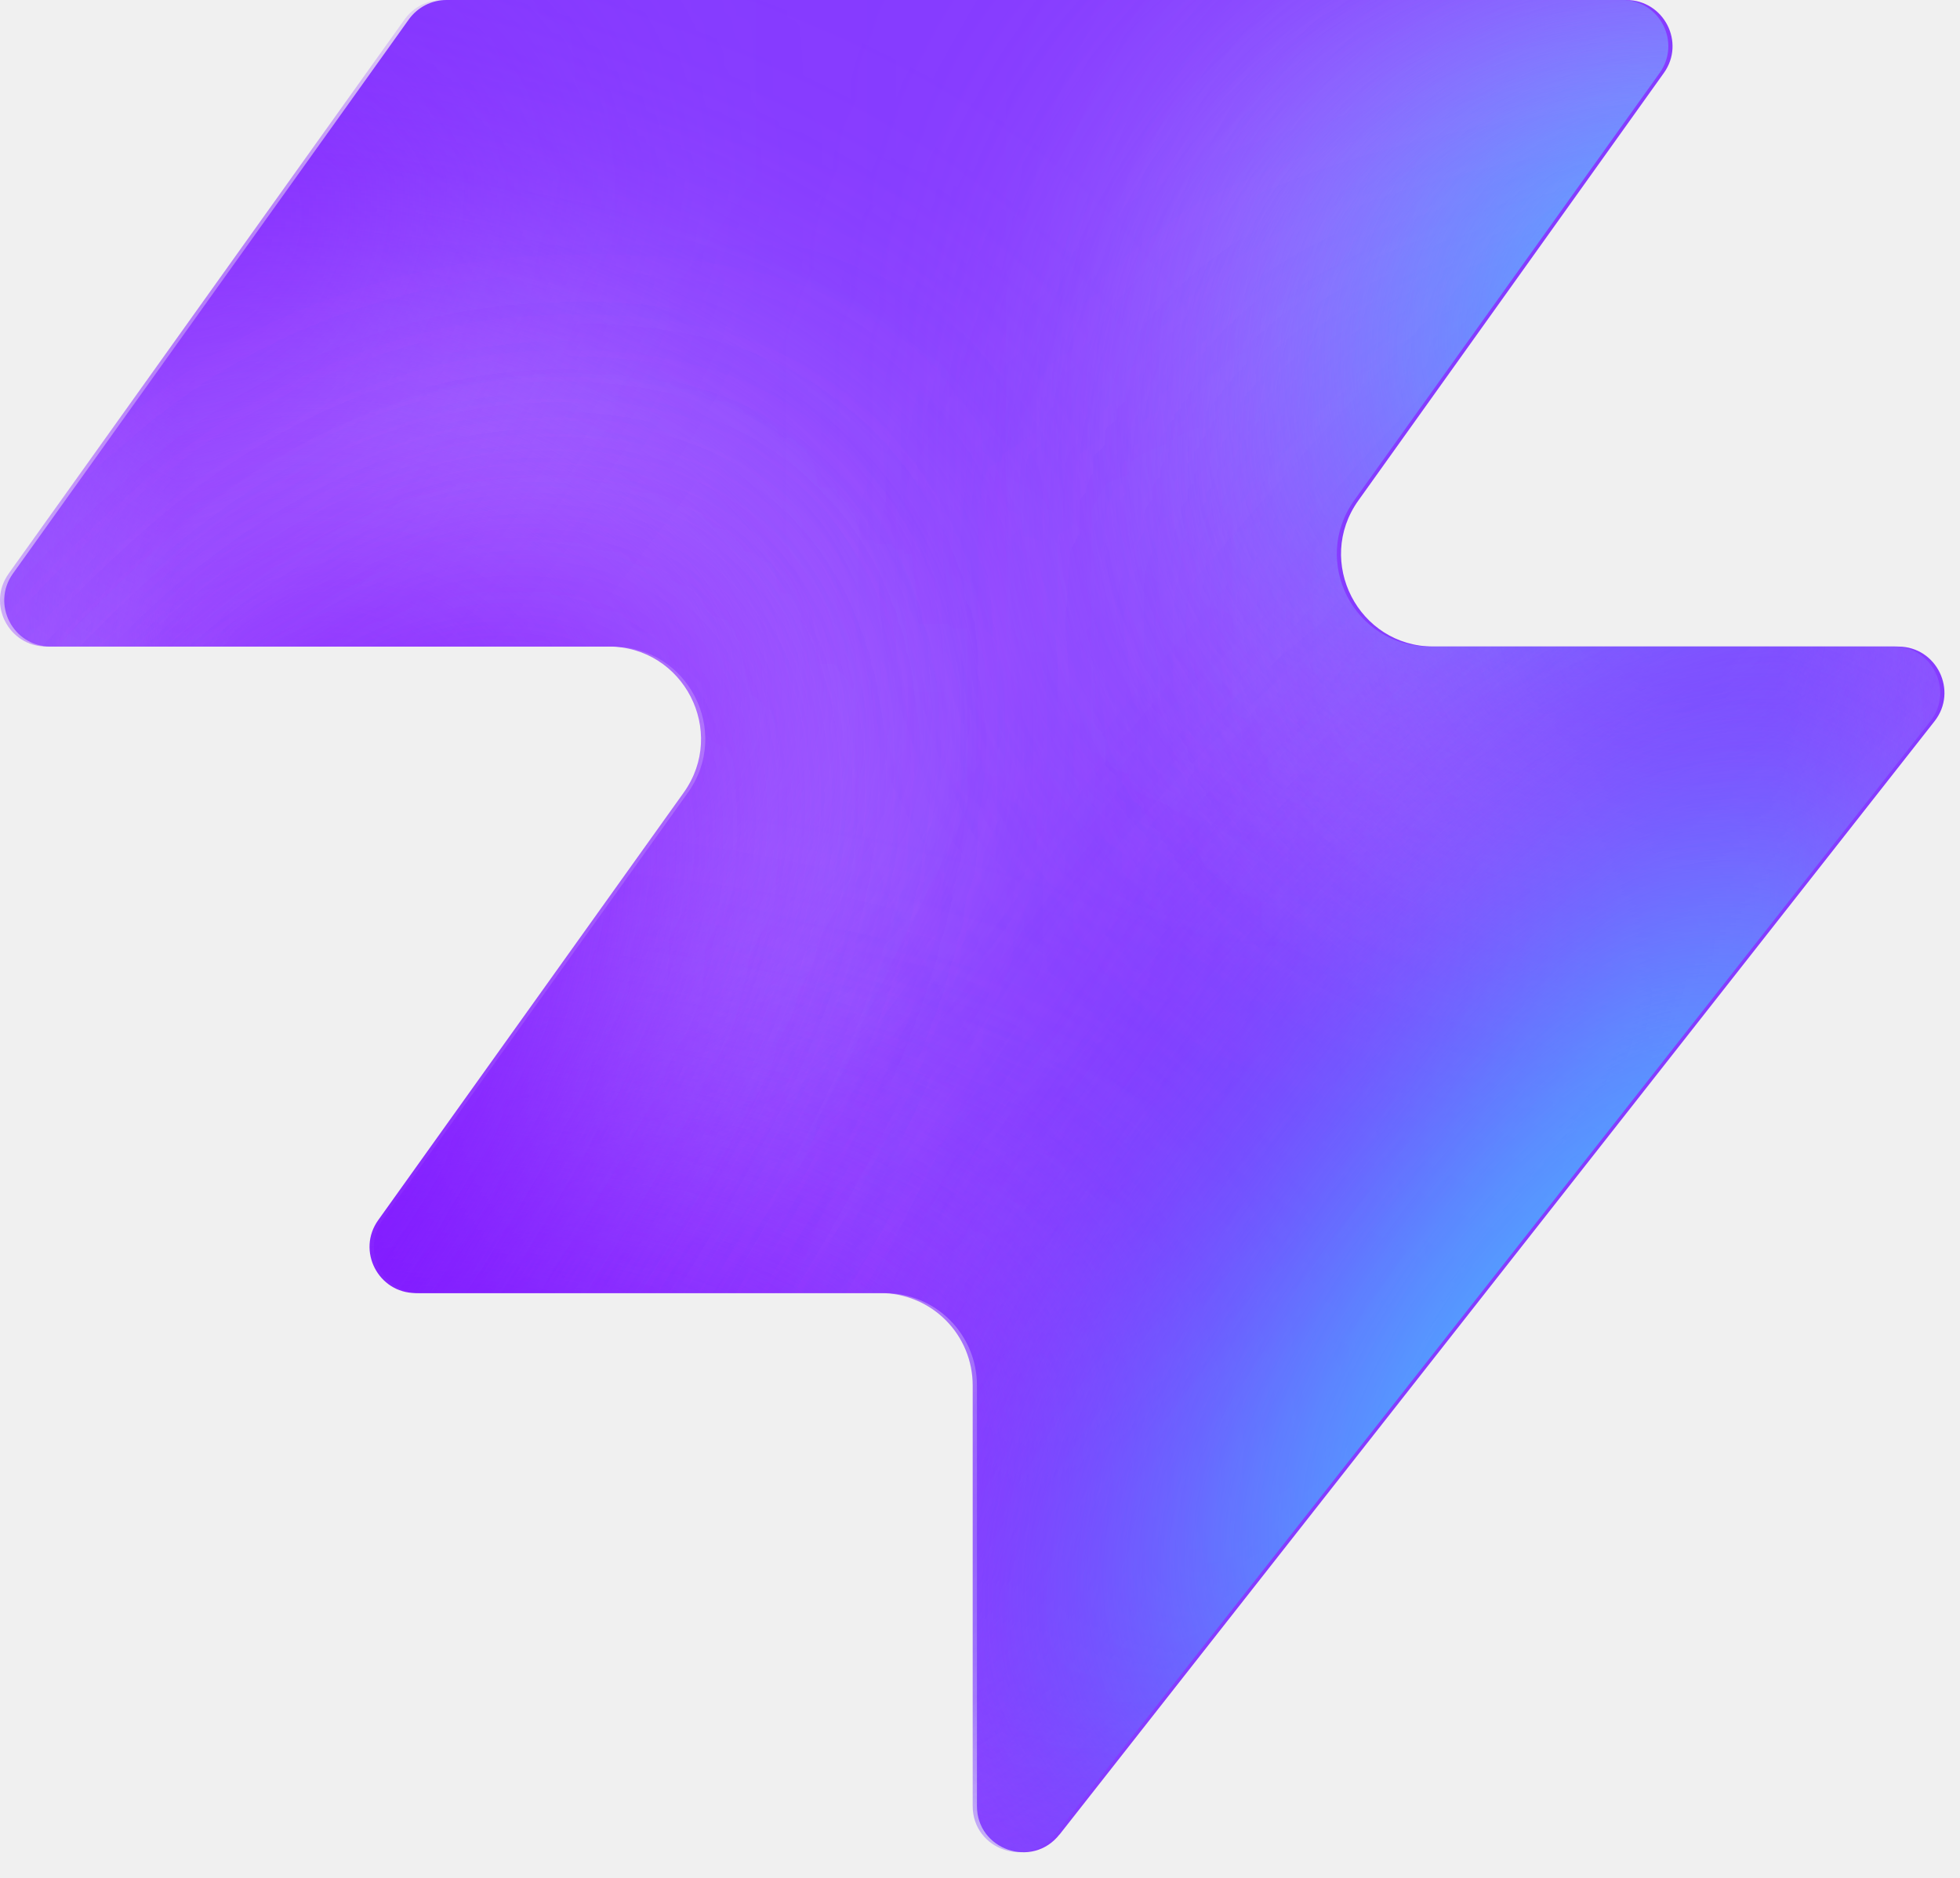
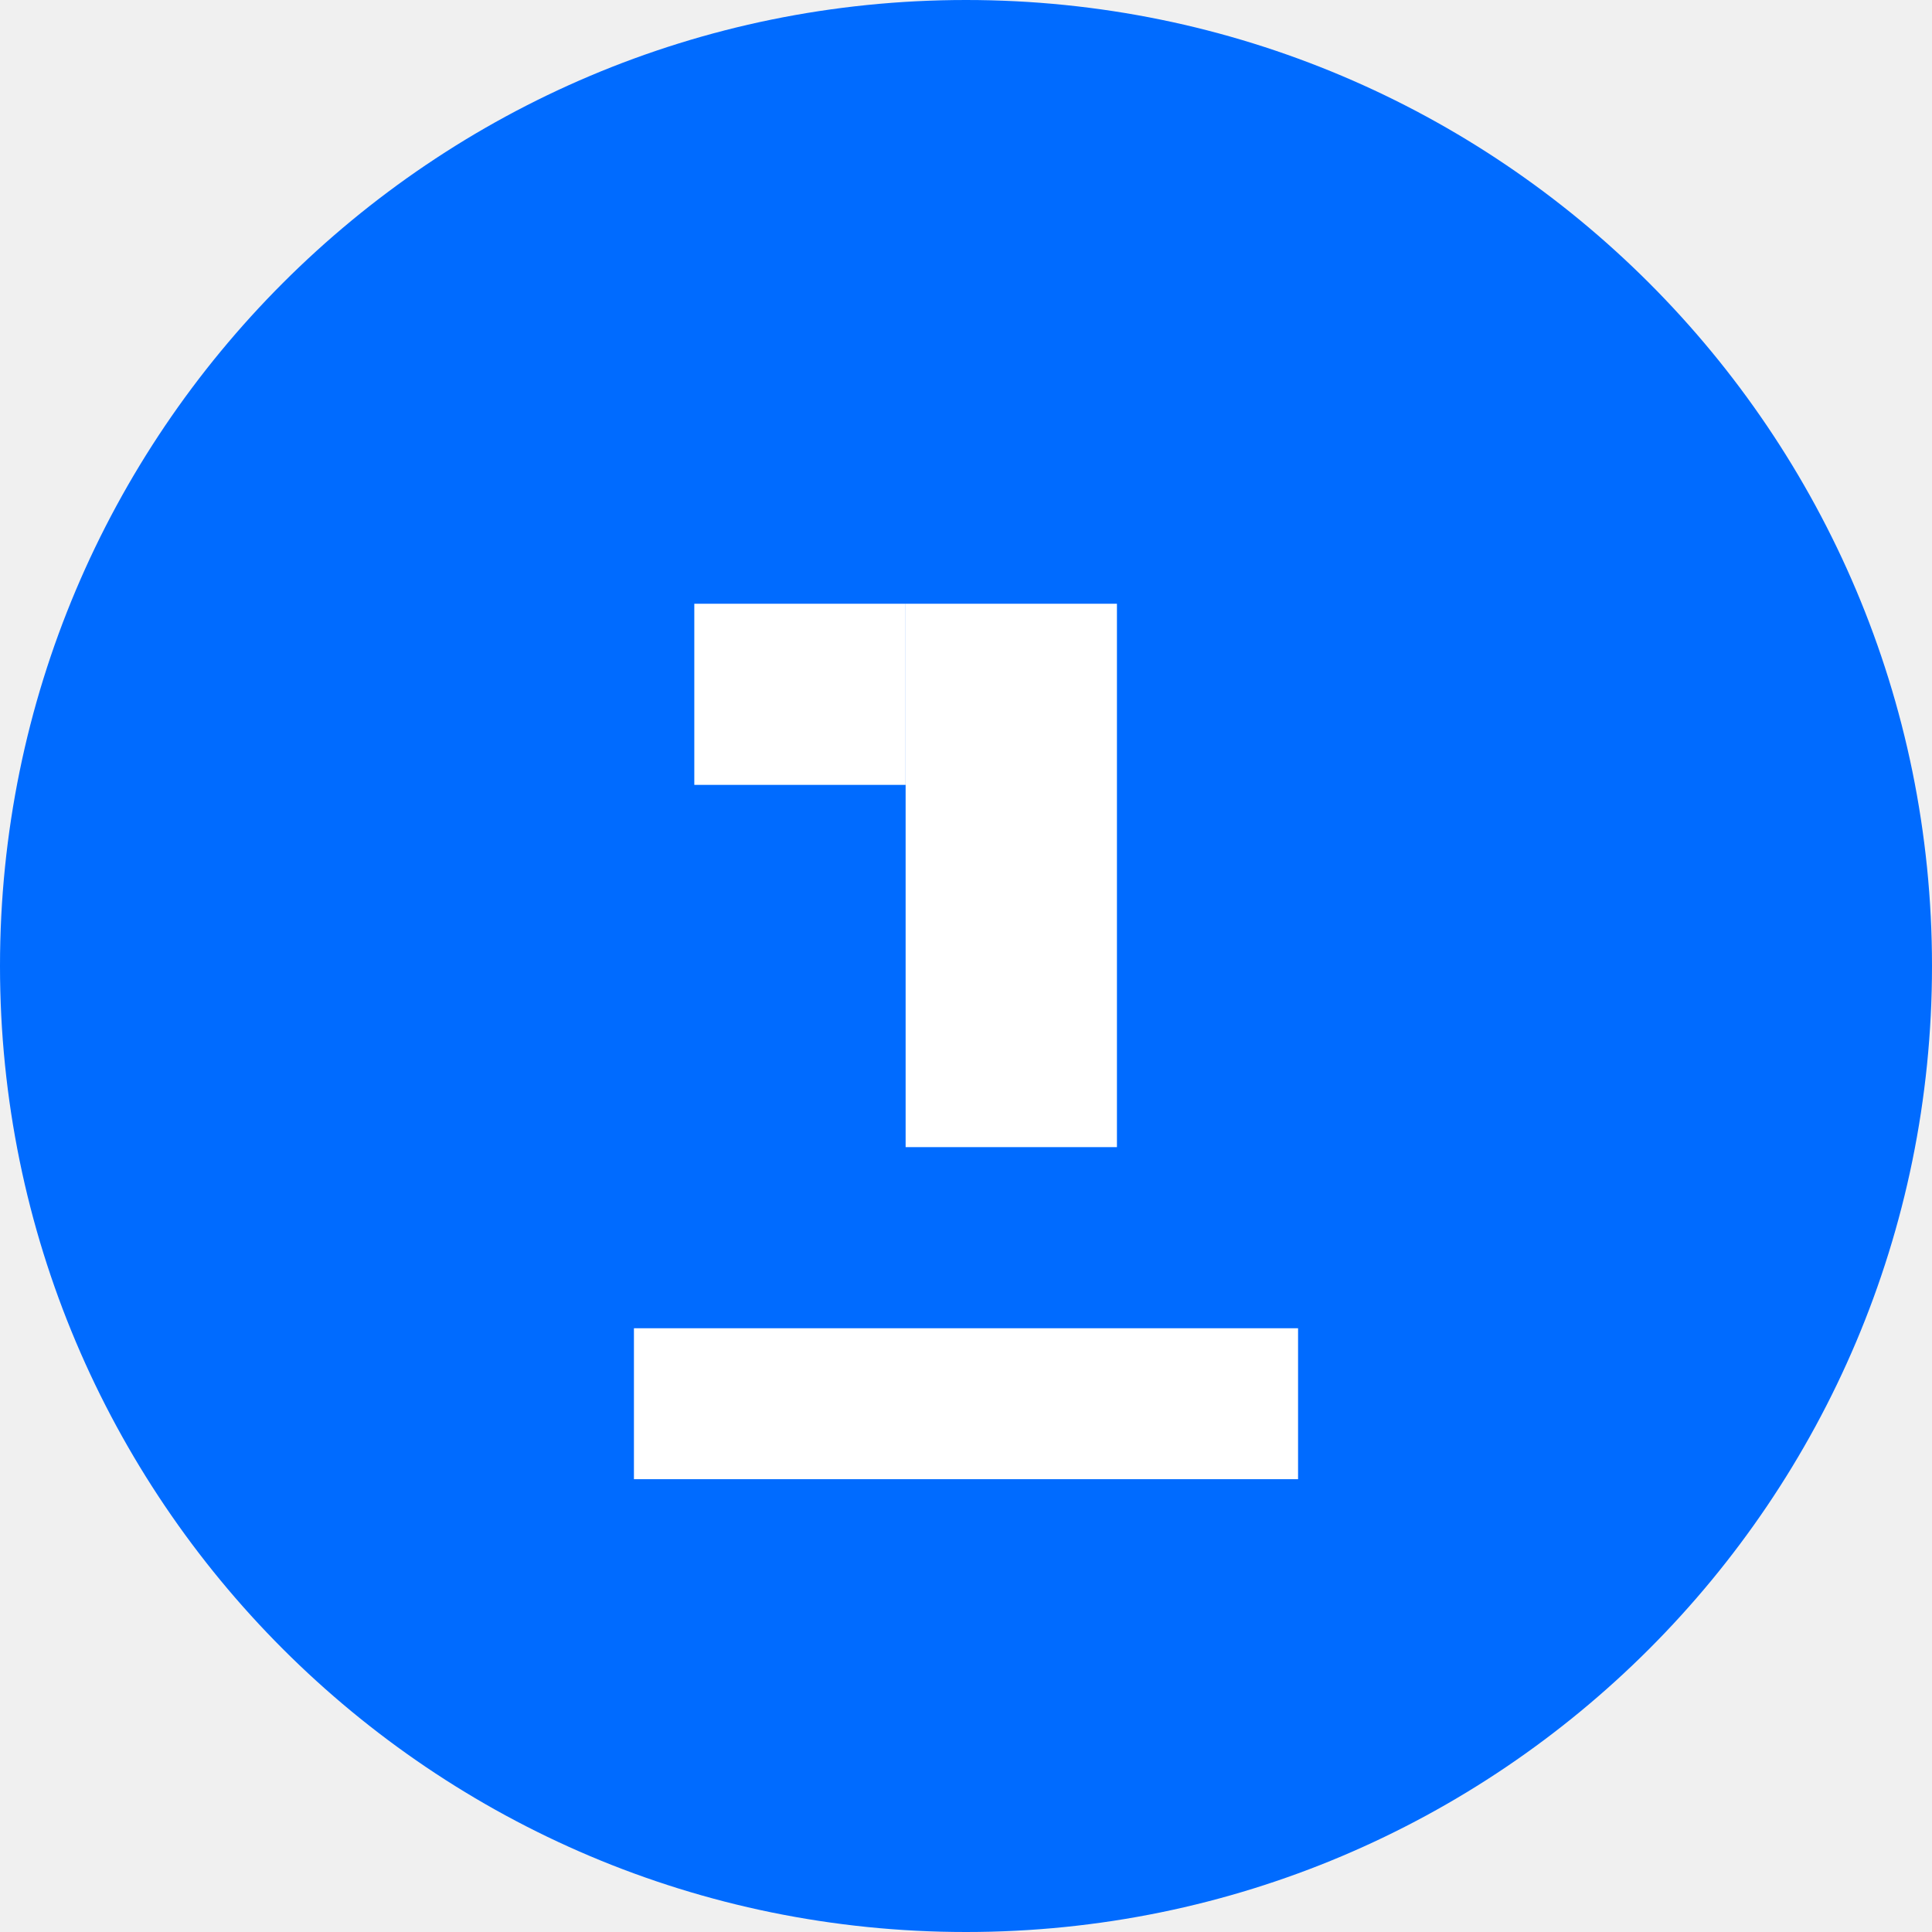
- <svg xmlns="http://www.w3.org/2000/svg" width="48" height="46" fill="none" viewBox="0 0 48 46">
-   <path fill="#863bff" d="M25.946 44.938c-.664.845-2.021.375-2.021-.698V33.937a2.26 2.26 0 0 0-2.262-2.262H10.287c-.92 0-1.456-1.04-.92-1.788l7.48-10.471c1.07-1.497 0-3.578-1.842-3.578H1.237c-.92 0-1.456-1.04-.92-1.788L10.013.474c.214-.297.556-.474.92-.474h28.894c.92 0 1.456 1.04.92 1.788l-7.48 10.471c-1.07 1.498 0 3.579 1.842 3.579h11.377c.943 0 1.473 1.088.89 1.83L25.947 44.94z" style="fill:#863bff;fill:color(display-p3 .525 .23 1);fill-opacity:1" />
-   <mask id="a" width="48" height="46" x="0" y="0" maskUnits="userSpaceOnUse" style="mask-type:alpha">
-     <path fill="#000" d="M25.842 44.938c-.664.844-2.021.375-2.021-.698V33.937a2.26 2.26 0 0 0-2.262-2.262H10.183c-.92 0-1.456-1.04-.92-1.788l7.48-10.471c1.07-1.498 0-3.579-1.842-3.579H1.133c-.92 0-1.456-1.04-.92-1.787L9.91.473c.214-.297.556-.474.92-.474h28.894c.92 0 1.456 1.04.92 1.788l-7.48 10.471c-1.07 1.498 0 3.578 1.842 3.578h11.377c.943 0 1.473 1.088.89 1.832L25.843 44.94z" style="fill:#000;fill-opacity:1" />
-   </mask>
-   <g mask="url(#a)">
-     <g filter="url(#b)">
-       <ellipse cx="5.508" cy="14.704" fill="#ede6ff" rx="5.508" ry="14.704" style="fill:#ede6ff;fill:color(display-p3 .927 .903 1);fill-opacity:1" transform="matrix(.00324 1 1 -.00324 -4.47 31.516)" />
-     </g>
-     <g filter="url(#c)">
-       <ellipse cx="10.399" cy="29.851" fill="#ede6ff" rx="10.399" ry="29.851" style="fill:#ede6ff;fill:color(display-p3 .927 .903 1);fill-opacity:1" transform="matrix(.00324 1 1 -.00324 -39.328 7.883)" />
-     </g>
-     <g filter="url(#d)">
-       <ellipse cx="5.508" cy="30.487" fill="#7e14ff" rx="5.508" ry="30.487" style="fill:#7e14ff;fill:color(display-p3 .492 .077 1);fill-opacity:1" transform="rotate(89.814 -25.913 -14.639)scale(1 -1)" />
-     </g>
-     <g filter="url(#e)">
-       <ellipse cx="5.508" cy="30.599" fill="#7e14ff" rx="5.508" ry="30.599" style="fill:#7e14ff;fill:color(display-p3 .492 .077 1);fill-opacity:1" transform="rotate(89.814 -32.644 -3.334)scale(1 -1)" />
-     </g>
-     <g filter="url(#f)">
-       <ellipse cx="5.508" cy="30.599" fill="#7e14ff" rx="5.508" ry="30.599" style="fill:#7e14ff;fill:color(display-p3 .492 .077 1);fill-opacity:1" transform="matrix(.00324 1 1 -.00324 -34.34 30.47)" />
-     </g>
-     <g filter="url(#g)">
-       <ellipse cx="14.072" cy="22.078" fill="#ede6ff" rx="14.072" ry="22.078" style="fill:#ede6ff;fill:color(display-p3 .927 .903 1);fill-opacity:1" transform="rotate(93.35 24.506 48.493)scale(-1 1)" />
-     </g>
-     <g filter="url(#h)">
-       <ellipse cx="3.47" cy="21.501" fill="#7e14ff" rx="3.47" ry="21.501" style="fill:#7e14ff;fill:color(display-p3 .492 .077 1);fill-opacity:1" transform="rotate(89.009 28.708 47.59)scale(-1 1)" />
-     </g>
-     <g filter="url(#i)">
-       <ellipse cx="3.47" cy="21.501" fill="#7e14ff" rx="3.47" ry="21.501" style="fill:#7e14ff;fill:color(display-p3 .492 .077 1);fill-opacity:1" transform="rotate(89.009 28.708 47.59)scale(-1 1)" />
-     </g>
-     <g filter="url(#j)">
-       <ellipse cx=".387" cy="8.972" fill="#7e14ff" rx="4.407" ry="29.108" style="fill:#7e14ff;fill:color(display-p3 .492 .077 1);fill-opacity:1" transform="rotate(39.51 .387 8.972)" />
-     </g>
-     <g filter="url(#k)">
-       <ellipse cx="47.523" cy="-6.092" fill="#7e14ff" rx="4.407" ry="29.108" style="fill:#7e14ff;fill:color(display-p3 .492 .077 1);fill-opacity:1" transform="rotate(37.892 47.523 -6.092)" />
-     </g>
-     <g filter="url(#l)">
-       <ellipse cx="41.412" cy="6.333" fill="#47bfff" rx="5.971" ry="9.665" style="fill:#47bfff;fill:color(display-p3 .28 .748 1);fill-opacity:1" transform="rotate(37.892 41.412 6.333)" />
-     </g>
-     <g filter="url(#m)">
-       <ellipse cx="-1.879" cy="38.332" fill="#7e14ff" rx="4.407" ry="29.108" style="fill:#7e14ff;fill:color(display-p3 .492 .077 1);fill-opacity:1" transform="rotate(37.892 -1.88 38.332)" />
-     </g>
-     <g filter="url(#n)">
-       <ellipse cx="-1.879" cy="38.332" fill="#7e14ff" rx="4.407" ry="29.108" style="fill:#7e14ff;fill:color(display-p3 .492 .077 1);fill-opacity:1" transform="rotate(37.892 -1.88 38.332)" />
-     </g>
-     <g filter="url(#o)">
-       <ellipse cx="35.651" cy="29.907" fill="#7e14ff" rx="4.407" ry="29.108" style="fill:#7e14ff;fill:color(display-p3 .492 .077 1);fill-opacity:1" transform="rotate(37.892 35.651 29.907)" />
-     </g>
-     <g filter="url(#p)">
-       <ellipse cx="38.418" cy="32.4" fill="#47bfff" rx="5.971" ry="15.297" style="fill:#47bfff;fill:color(display-p3 .28 .748 1);fill-opacity:1" transform="rotate(37.892 38.418 32.4)" />
-     </g>
-   </g>
-   <defs>
-     <filter id="b" width="60.045" height="41.654" x="-19.77" y="16.149" color-interpolation-filters="sRGB" filterUnits="userSpaceOnUse">
-       <feFlood flood-opacity="0" result="BackgroundImageFix" />
-       <feBlend in="SourceGraphic" in2="BackgroundImageFix" result="shape" />
-       <feGaussianBlur result="effect1_foregroundBlur_2002_17158" stdDeviation="7.659" />
-     </filter>
-     <filter id="c" width="90.34" height="51.437" x="-54.613" y="-7.533" color-interpolation-filters="sRGB" filterUnits="userSpaceOnUse">
-       <feFlood flood-opacity="0" result="BackgroundImageFix" />
-       <feBlend in="SourceGraphic" in2="BackgroundImageFix" result="shape" />
-       <feGaussianBlur result="effect1_foregroundBlur_2002_17158" stdDeviation="7.659" />
-     </filter>
-     <filter id="d" width="79.355" height="29.4" x="-49.64" y="2.03" color-interpolation-filters="sRGB" filterUnits="userSpaceOnUse">
-       <feFlood flood-opacity="0" result="BackgroundImageFix" />
-       <feBlend in="SourceGraphic" in2="BackgroundImageFix" result="shape" />
-       <feGaussianBlur result="effect1_foregroundBlur_2002_17158" stdDeviation="4.596" />
-     </filter>
-     <filter id="e" width="79.579" height="29.4" x="-45.045" y="20.029" color-interpolation-filters="sRGB" filterUnits="userSpaceOnUse">
-       <feFlood flood-opacity="0" result="BackgroundImageFix" />
-       <feBlend in="SourceGraphic" in2="BackgroundImageFix" result="shape" />
-       <feGaussianBlur result="effect1_foregroundBlur_2002_17158" stdDeviation="4.596" />
-     </filter>
-     <filter id="f" width="79.579" height="29.4" x="-43.513" y="21.178" color-interpolation-filters="sRGB" filterUnits="userSpaceOnUse">
-       <feFlood flood-opacity="0" result="BackgroundImageFix" />
-       <feBlend in="SourceGraphic" in2="BackgroundImageFix" result="shape" />
-       <feGaussianBlur result="effect1_foregroundBlur_2002_17158" stdDeviation="4.596" />
-     </filter>
-     <filter id="g" width="74.749" height="58.852" x="15.756" y="-17.901" color-interpolation-filters="sRGB" filterUnits="userSpaceOnUse">
-       <feFlood flood-opacity="0" result="BackgroundImageFix" />
-       <feBlend in="SourceGraphic" in2="BackgroundImageFix" result="shape" />
-       <feGaussianBlur result="effect1_foregroundBlur_2002_17158" stdDeviation="7.659" />
-     </filter>
-     <filter id="h" width="61.377" height="25.362" x="23.548" y="2.284" color-interpolation-filters="sRGB" filterUnits="userSpaceOnUse">
-       <feFlood flood-opacity="0" result="BackgroundImageFix" />
-       <feBlend in="SourceGraphic" in2="BackgroundImageFix" result="shape" />
-       <feGaussianBlur result="effect1_foregroundBlur_2002_17158" stdDeviation="4.596" />
-     </filter>
-     <filter id="i" width="61.377" height="25.362" x="23.548" y="2.284" color-interpolation-filters="sRGB" filterUnits="userSpaceOnUse">
-       <feFlood flood-opacity="0" result="BackgroundImageFix" />
-       <feBlend in="SourceGraphic" in2="BackgroundImageFix" result="shape" />
-       <feGaussianBlur result="effect1_foregroundBlur_2002_17158" stdDeviation="4.596" />
-     </filter>
-     <filter id="j" width="56.045" height="63.649" x="-27.636" y="-22.853" color-interpolation-filters="sRGB" filterUnits="userSpaceOnUse">
-       <feFlood flood-opacity="0" result="BackgroundImageFix" />
-       <feBlend in="SourceGraphic" in2="BackgroundImageFix" result="shape" />
-       <feGaussianBlur result="effect1_foregroundBlur_2002_17158" stdDeviation="4.596" />
-     </filter>
-     <filter id="k" width="54.814" height="64.646" x="20.116" y="-38.415" color-interpolation-filters="sRGB" filterUnits="userSpaceOnUse">
-       <feFlood flood-opacity="0" result="BackgroundImageFix" />
-       <feBlend in="SourceGraphic" in2="BackgroundImageFix" result="shape" />
-       <feGaussianBlur result="effect1_foregroundBlur_2002_17158" stdDeviation="4.596" />
-     </filter>
-     <filter id="l" width="33.541" height="35.313" x="24.641" y="-11.323" color-interpolation-filters="sRGB" filterUnits="userSpaceOnUse">
-       <feFlood flood-opacity="0" result="BackgroundImageFix" />
-       <feBlend in="SourceGraphic" in2="BackgroundImageFix" result="shape" />
-       <feGaussianBlur result="effect1_foregroundBlur_2002_17158" stdDeviation="4.596" />
-     </filter>
-     <filter id="m" width="54.814" height="64.646" x="-29.286" y="6.009" color-interpolation-filters="sRGB" filterUnits="userSpaceOnUse">
-       <feFlood flood-opacity="0" result="BackgroundImageFix" />
-       <feBlend in="SourceGraphic" in2="BackgroundImageFix" result="shape" />
-       <feGaussianBlur result="effect1_foregroundBlur_2002_17158" stdDeviation="4.596" />
-     </filter>
-     <filter id="n" width="54.814" height="64.646" x="-29.286" y="6.009" color-interpolation-filters="sRGB" filterUnits="userSpaceOnUse">
-       <feFlood flood-opacity="0" result="BackgroundImageFix" />
-       <feBlend in="SourceGraphic" in2="BackgroundImageFix" result="shape" />
-       <feGaussianBlur result="effect1_foregroundBlur_2002_17158" stdDeviation="4.596" />
-     </filter>
-     <filter id="o" width="54.814" height="64.646" x="8.244" y="-2.416" color-interpolation-filters="sRGB" filterUnits="userSpaceOnUse">
-       <feFlood flood-opacity="0" result="BackgroundImageFix" />
-       <feBlend in="SourceGraphic" in2="BackgroundImageFix" result="shape" />
-       <feGaussianBlur result="effect1_foregroundBlur_2002_17158" stdDeviation="4.596" />
-     </filter>
-     <filter id="p" width="39.409" height="43.623" x="18.713" y="10.588" color-interpolation-filters="sRGB" filterUnits="userSpaceOnUse">
-       <feFlood flood-opacity="0" result="BackgroundImageFix" />
-       <feBlend in="SourceGraphic" in2="BackgroundImageFix" result="shape" />
-       <feGaussianBlur result="effect1_foregroundBlur_2002_17158" stdDeviation="4.596" />
-     </filter>
-   </defs>
+ <svg xmlns="http://www.w3.org/2000/svg" width="64" height="64" viewBox="0 0 64 64" fill="none">
+   <circle cx="32" cy="32" r="32" fill="#006bff" />
+   <rect x="23" y="20" width="7" height="6" fill="white" />
+   <rect x="30" y="20" width="7" height="18" fill="white" />
+   <rect x="21" y="44" width="22" height="5" fill="white" />
</svg>
